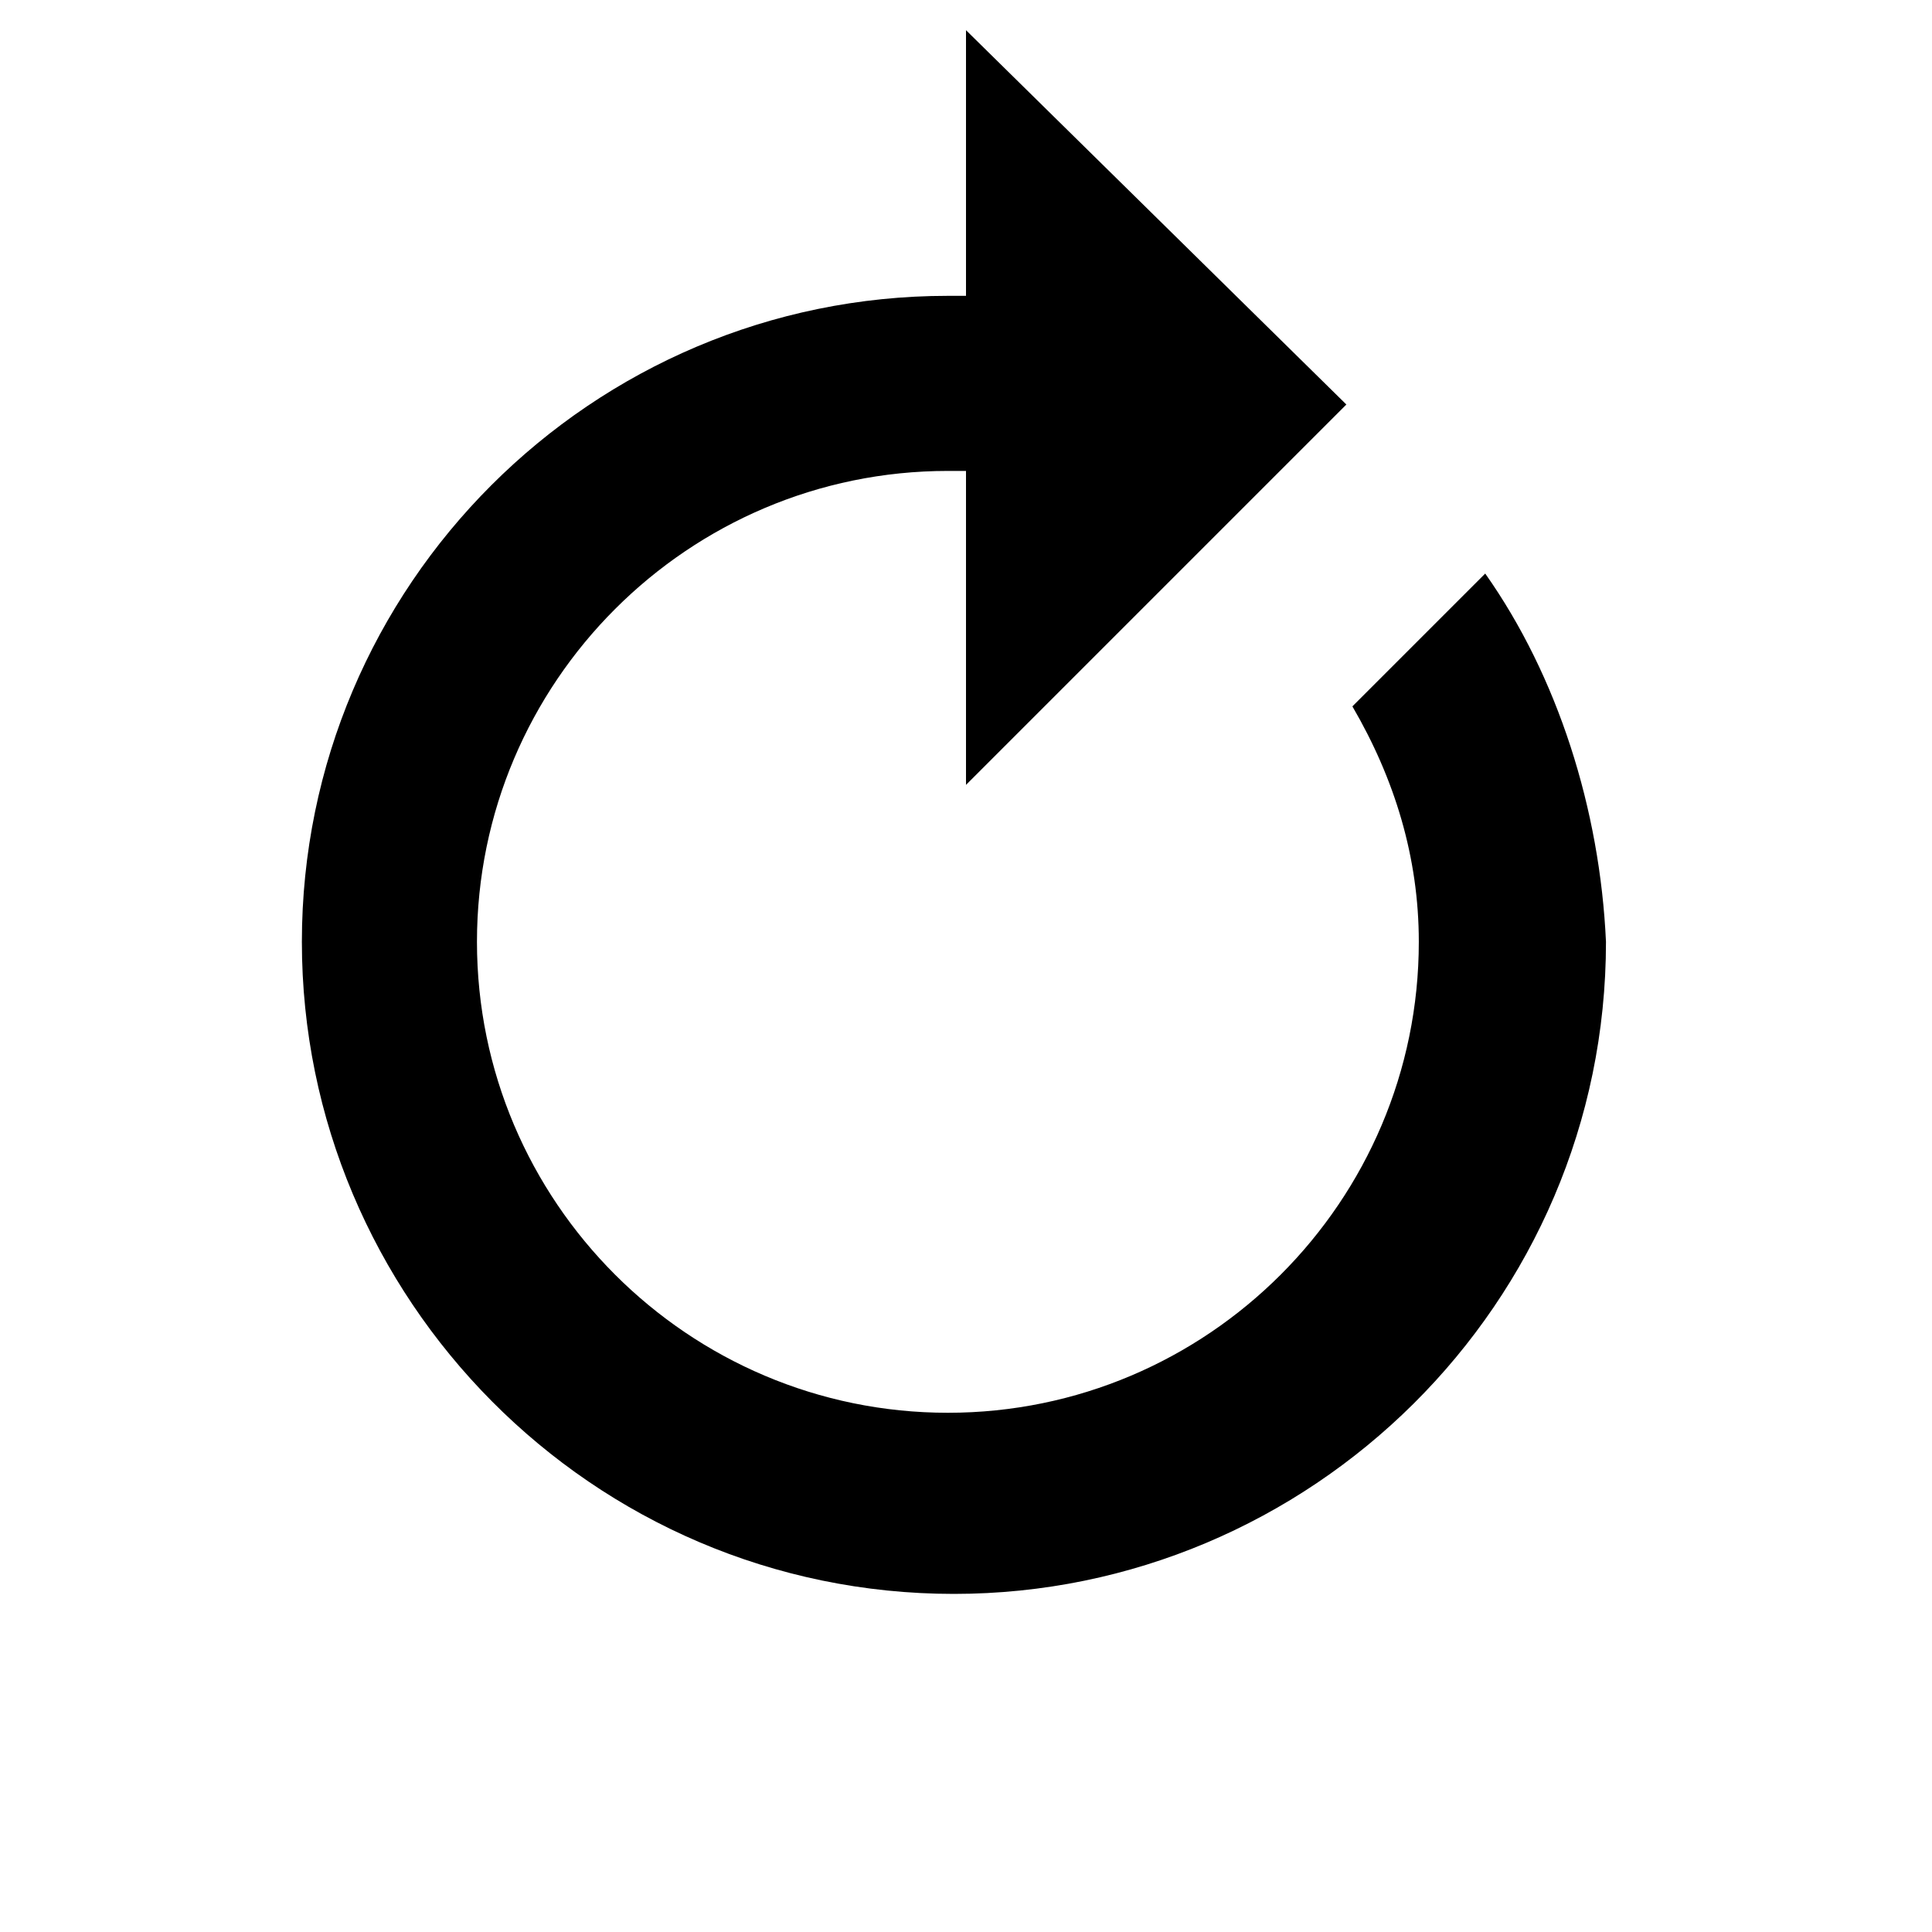
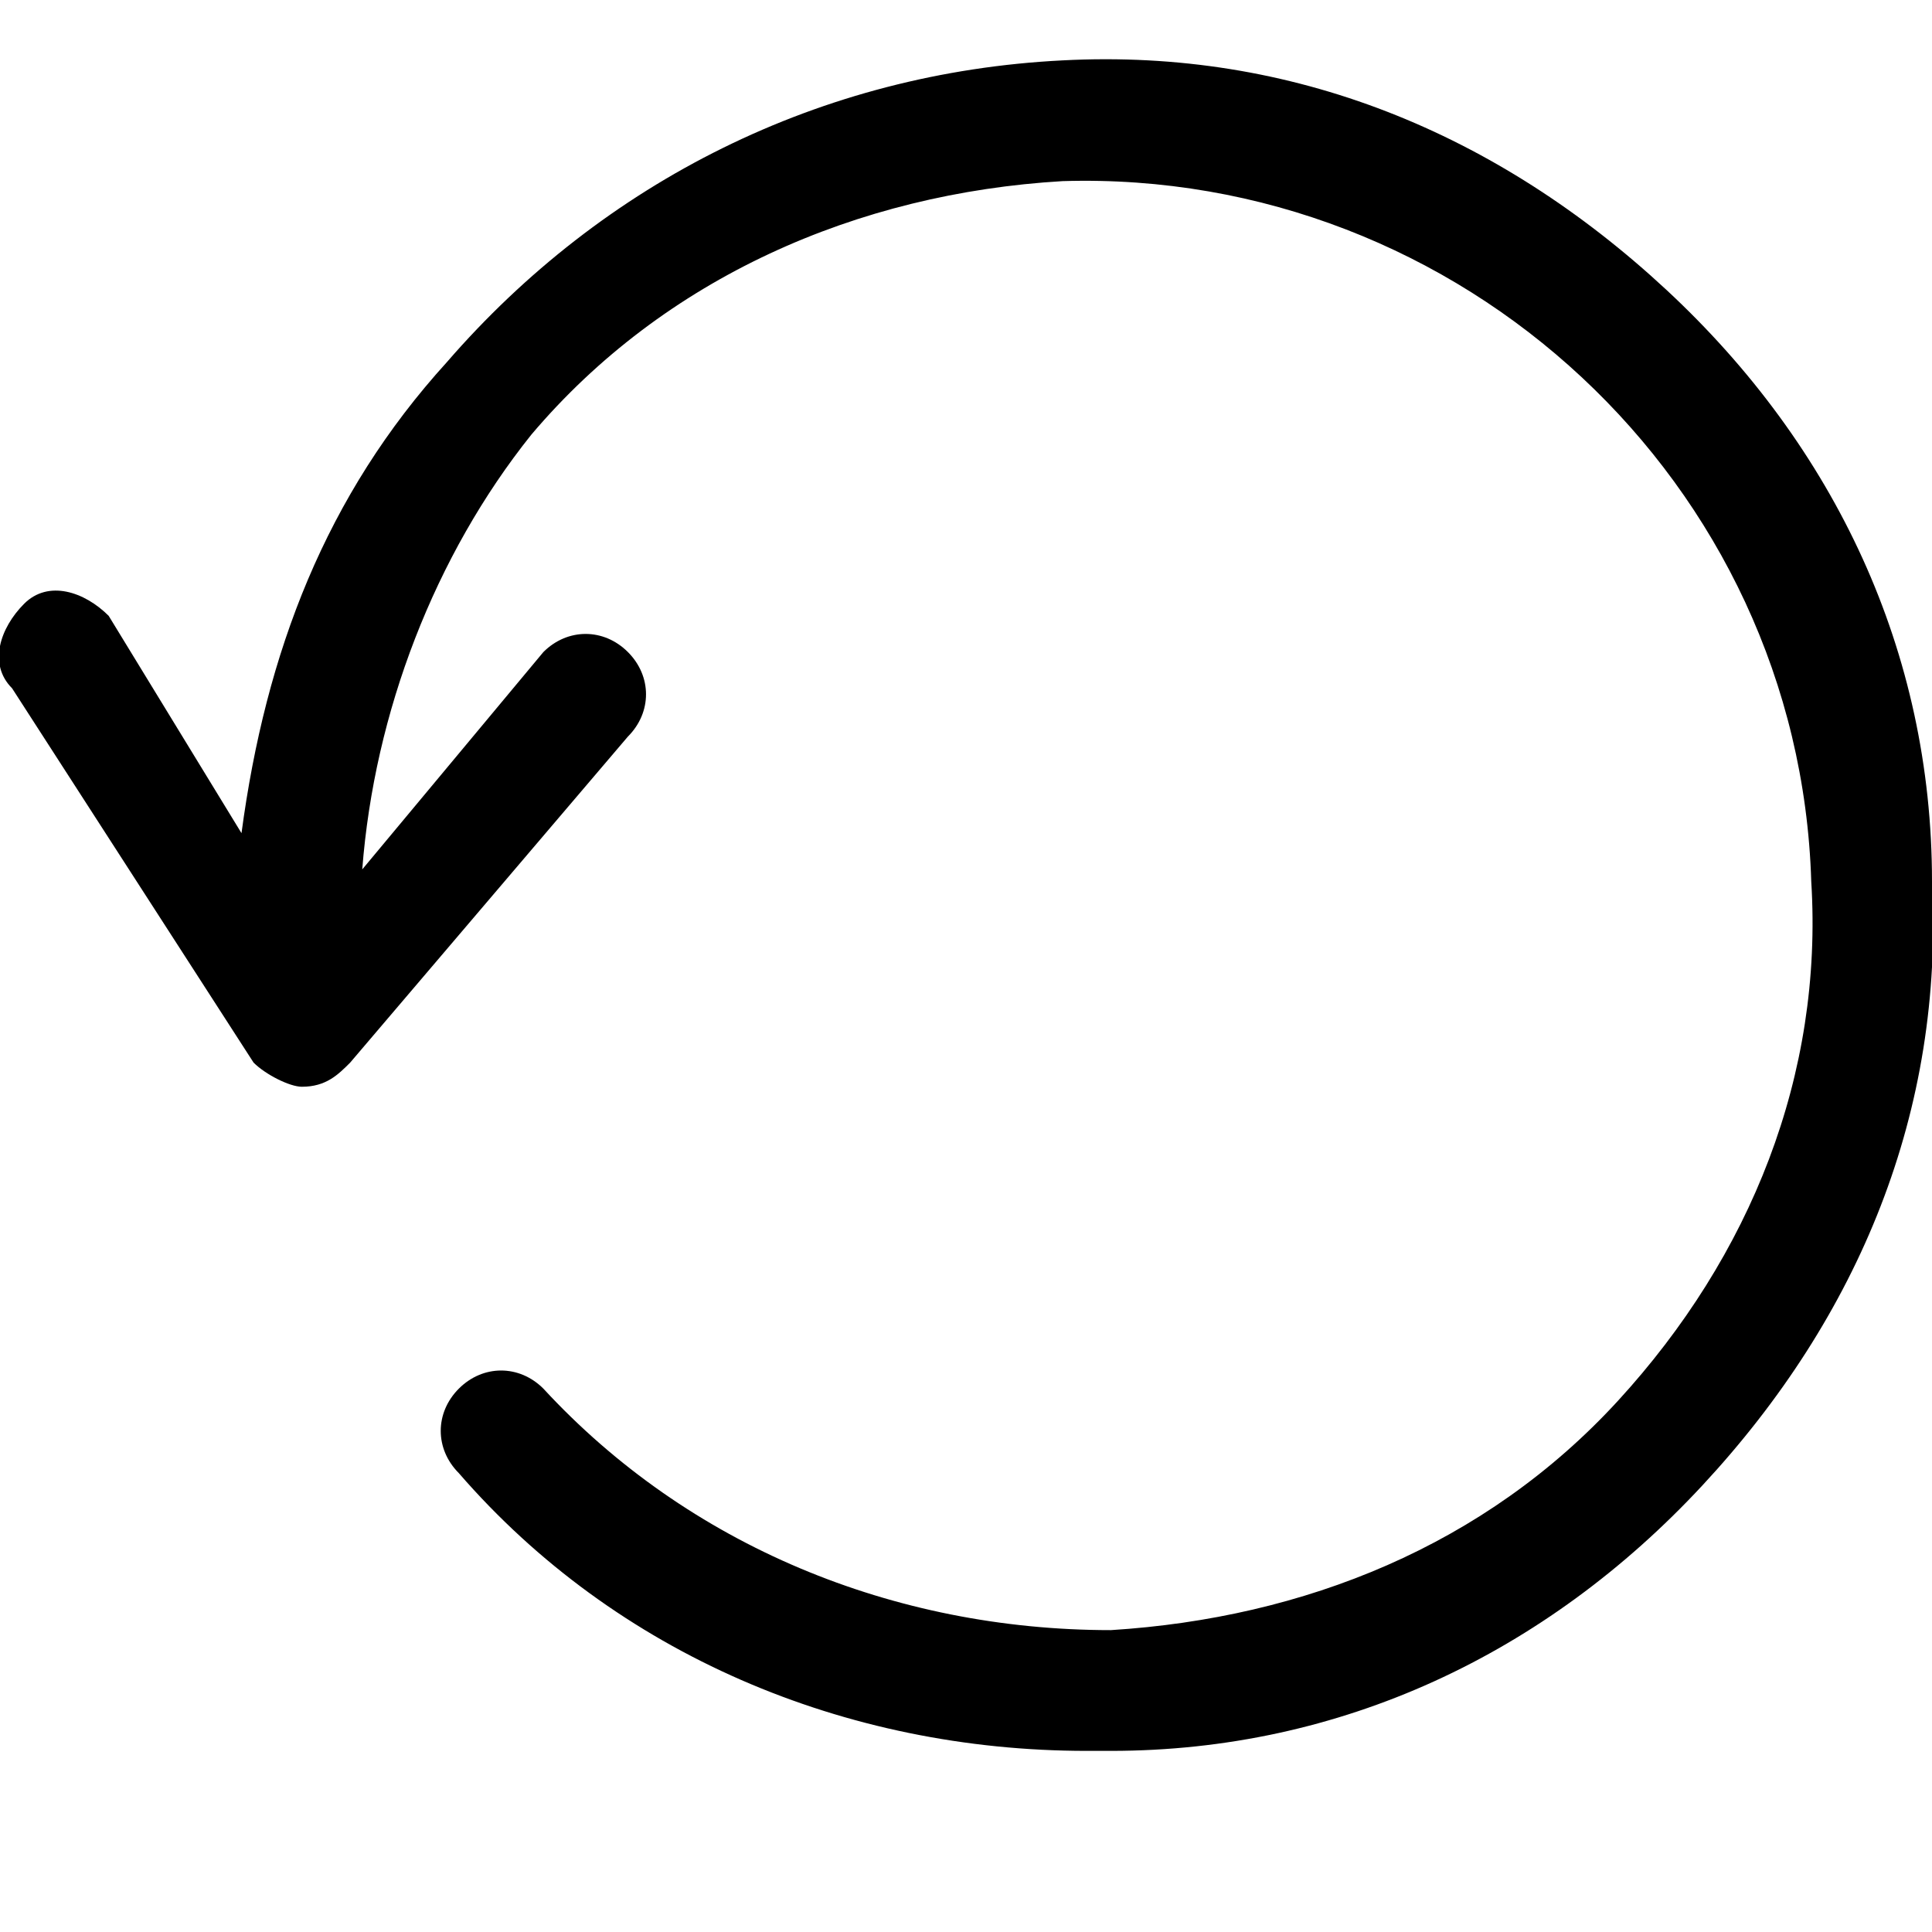
- <svg xmlns="http://www.w3.org/2000/svg" version="1.1" x="0px" y="0px" width="32px" height="32px" viewBox="0 0 32 32" enable-background="new 0 0 32 32" xml:space="preserve">
-   <g id="grid" display="none">
- </g>
-   <g id="add">
-     <path d="M24.6,9.5l-2.2,2.2c0.7,1.2,1.1,2.5,1.1,3.9c0,4.3-3.5,7.8-7.8,7.8s-7.8-3.5-7.8-7.8s3.5-7.8,7.8-7.8c0.1,0,0.3,0,0.3,0   v5.2l4.7-4.7l1.6-1.6L16,0.5v4.4c0,0-0.2,0-0.3,0C9.8,4.9,5,9.7,5,15.6c0,5.9,4.8,10.8,10.8,10.8c5.9,0,10.8-4.8,10.8-10.8   C26.5,13.4,25.8,11.2,24.6,9.5z" />
+ <svg xmlns="http://www.w3.org/2000/svg" version="1.1" baseProfile="tiny" id="Layer_1" x="0px" y="0px" viewBox="0 0 16 16" xml:space="preserve">
+   <g id="XMLID_237_">
+     <path d="M9,14.5c-2,0-3.9-0.8-5.2-2.3c-0.2-0.2-0.2-0.5,0-0.7c0.2-0.2,0.5-0.2,0.7,0c1.2,1.3,2.9,2,4.7,2c1.6-0.1,3.1-0.7,4.2-1.9   s1.7-2.7,1.6-4.3C14.9,4,12.1,1.4,8.8,1.5C7.1,1.6,5.5,2.3,4.4,3.6C3.6,4.6,3.1,5.9,3,7.2l1.5-1.8c0.2-0.2,0.5-0.2,0.7,0   c0.2,0.2,0.2,0.5,0,0.7L2.9,8.8C2.8,8.9,2.7,9,2.5,9C2.4,9,2.2,8.9,2.1,8.8l-2-3.1C-0.1,5.5,0,5.2,0.2,5c0.2-0.2,0.5-0.1,0.7,0.1   L2,6.9C2.2,5.4,2.7,4.1,3.7,3C5,1.5,6.8,0.6,8.8,0.5c1.9-0.1,3.6,0.6,5,1.9c1.4,1.3,2.2,3,2.2,4.9c0.1,1.9-0.6,3.6-1.9,5   s-3,2.2-4.9,2.2C9.2,14.5,9.1,14.5,9,14.5z" />
  </g>
</svg>
